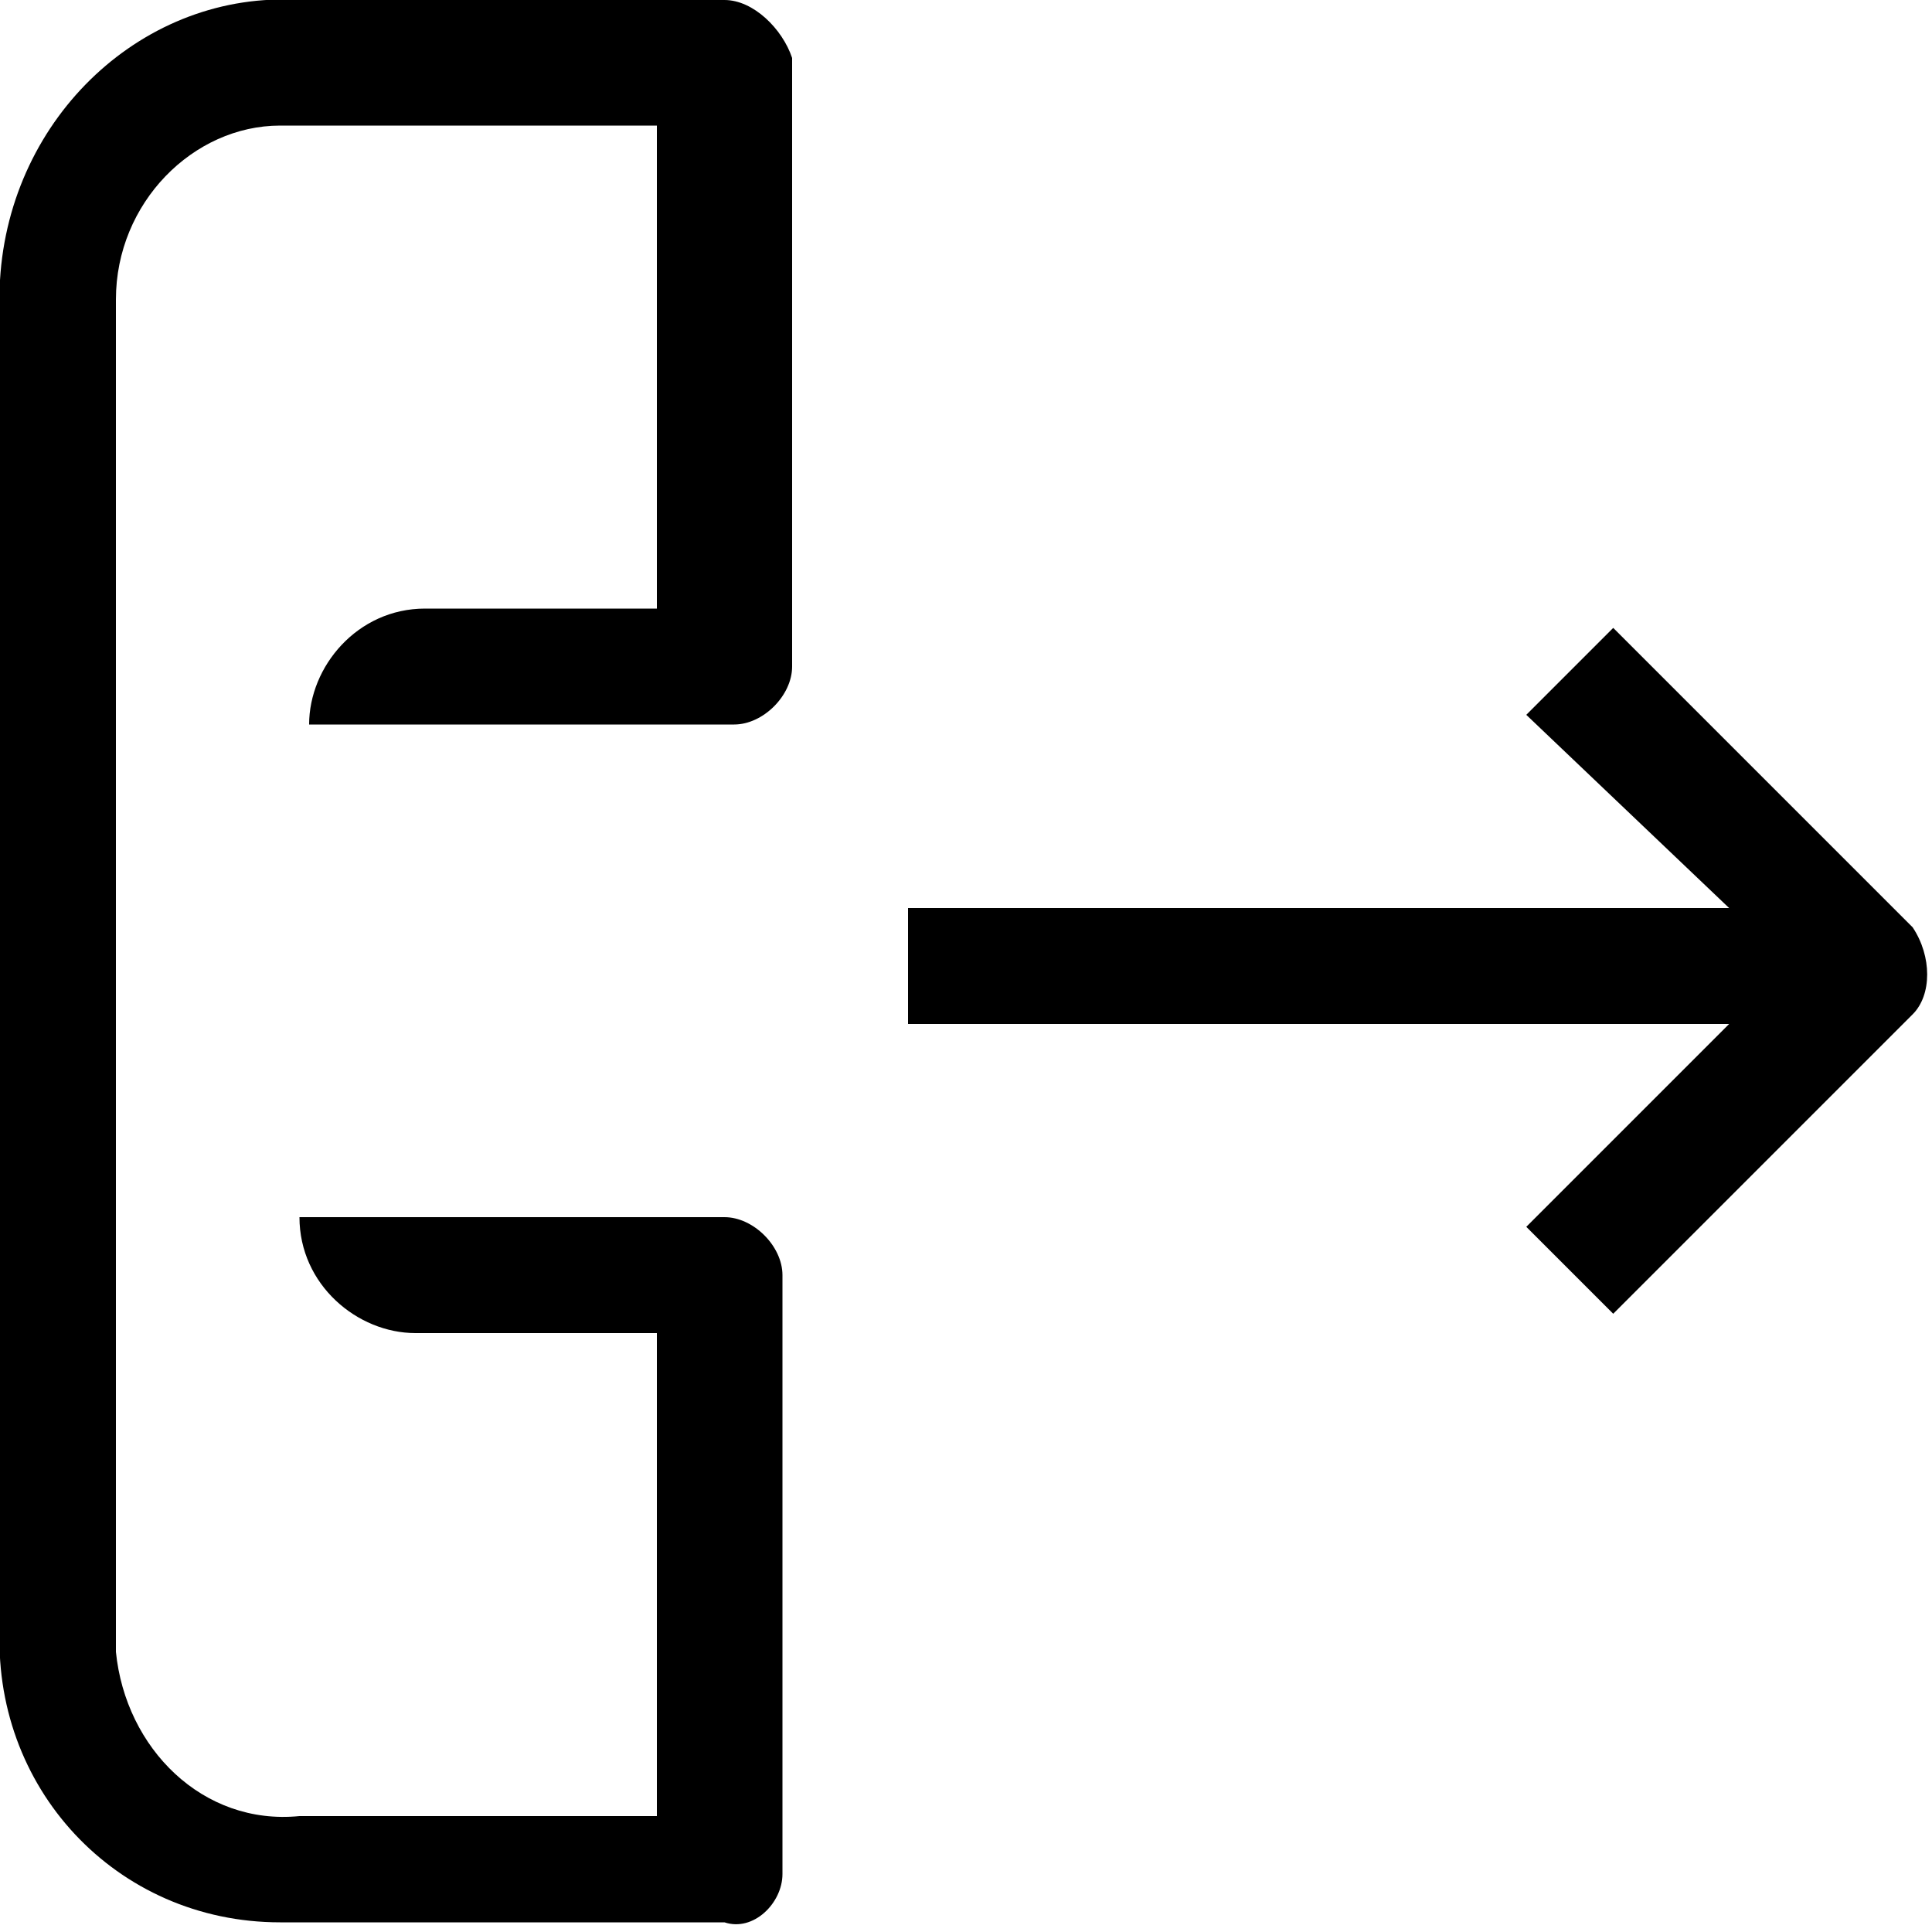
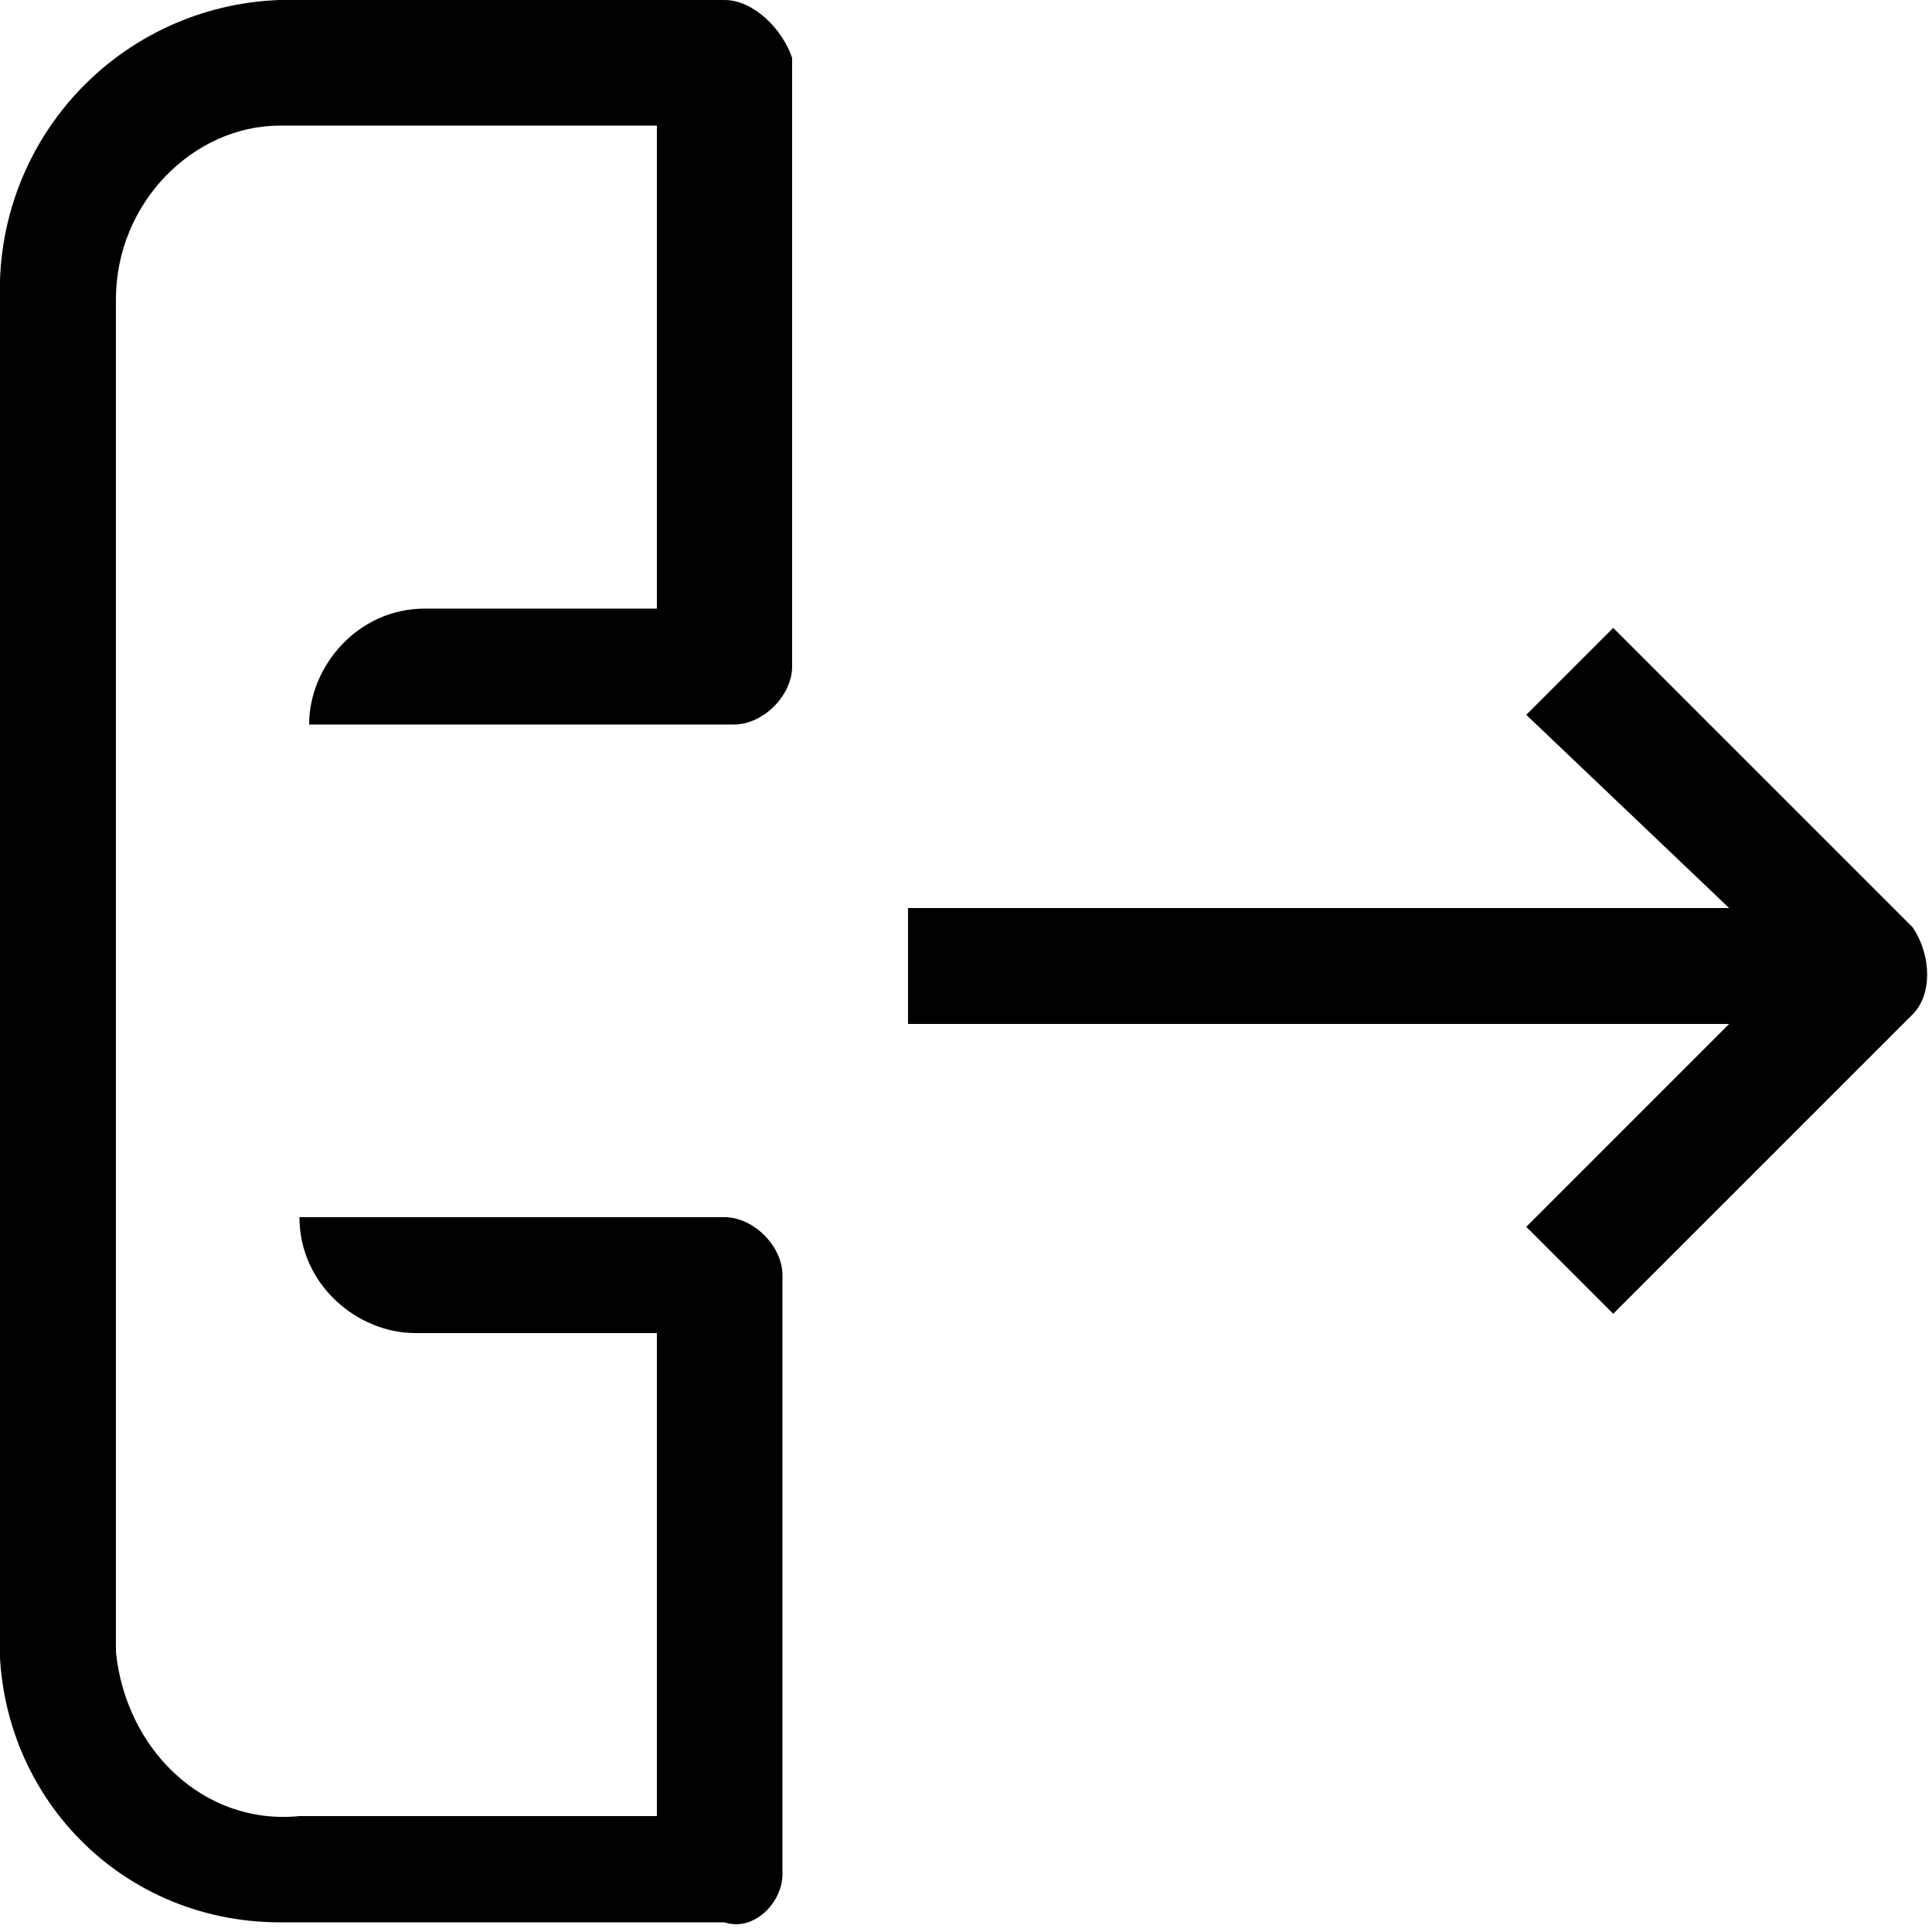
- <svg xmlns="http://www.w3.org/2000/svg" version="1.1" id="Layer_1" x="0px" y="0px" viewBox="0 0 20 20" style="enable-background:new 0 0 20 20;" xml:space="preserve">
-   <path d="M17.9,9.4H9.4v1.2h8.5l-2.1,2.1l0.9,0.9l3.1-3.1c0.2-0.2,0.2-0.6,0-0.9l-3.1-3.1l-0.9,0.9L17.9,9.4z" />
-   <path d="M8.1,19.4v-6.2c0-0.3-0.3-0.6-0.6-0.6H4.4l0,0H3.1l0,0c0,0.7,0.6,1.2,1.2,1.2h2.5v5H3.1c-1,0.1-1.8-0.7-1.9-1.7   c0-0.1,0-0.1,0-0.2V3.1c0-1,0.8-1.8,1.7-1.8c0.1,0,0.1,0,0.2,0h3.7v5H4.4c-0.7,0-1.2,0.6-1.2,1.2h4.4c0.3,0,0.6-0.3,0.6-0.6V0.6   C8.1,0.3,7.8,0,7.5,0H3.1C1.5-0.1,0.1,1.2,0,2.9C0,3,0,3.1,0,3.1v13.7c-0.1,1.7,1.2,3.1,2.9,3.1c0.1,0,0.2,0,0.2,0h4.4   C7.8,20,8.1,19.7,8.1,19.4z" />
+ <svg xmlns="http://www.w3.org/2000/svg" viewBox="0 0 20 20">
+   <path d="M17.9 9.4H9.4v1.2h8.5l-2.1 2.1.9.9 3.1-3.1c.2-.2.2-.6 0-.9l-3.1-3.1-.9.9 2.1 2zM8.1 19.4v-6.2c0-.3-.3-.6-.6-.6H3.1c0 .7.6 1.2 1.2 1.2h2.5v5H3.1c-1 .1-1.8-.7-1.9-1.7v-14c0-1 .8-1.8 1.7-1.8H6.8v5H4.4c-.7 0-1.2.6-1.2 1.2h4.4c.3 0 .6-.3.6-.6V.6C8.1.3 7.8 0 7.5 0H3.1A3 3 0 000 2.9V16.8c-.1 1.7 1.2 3.1 2.9 3.1H7.5c.3.1.6-.2.6-.5z" />
</svg>
